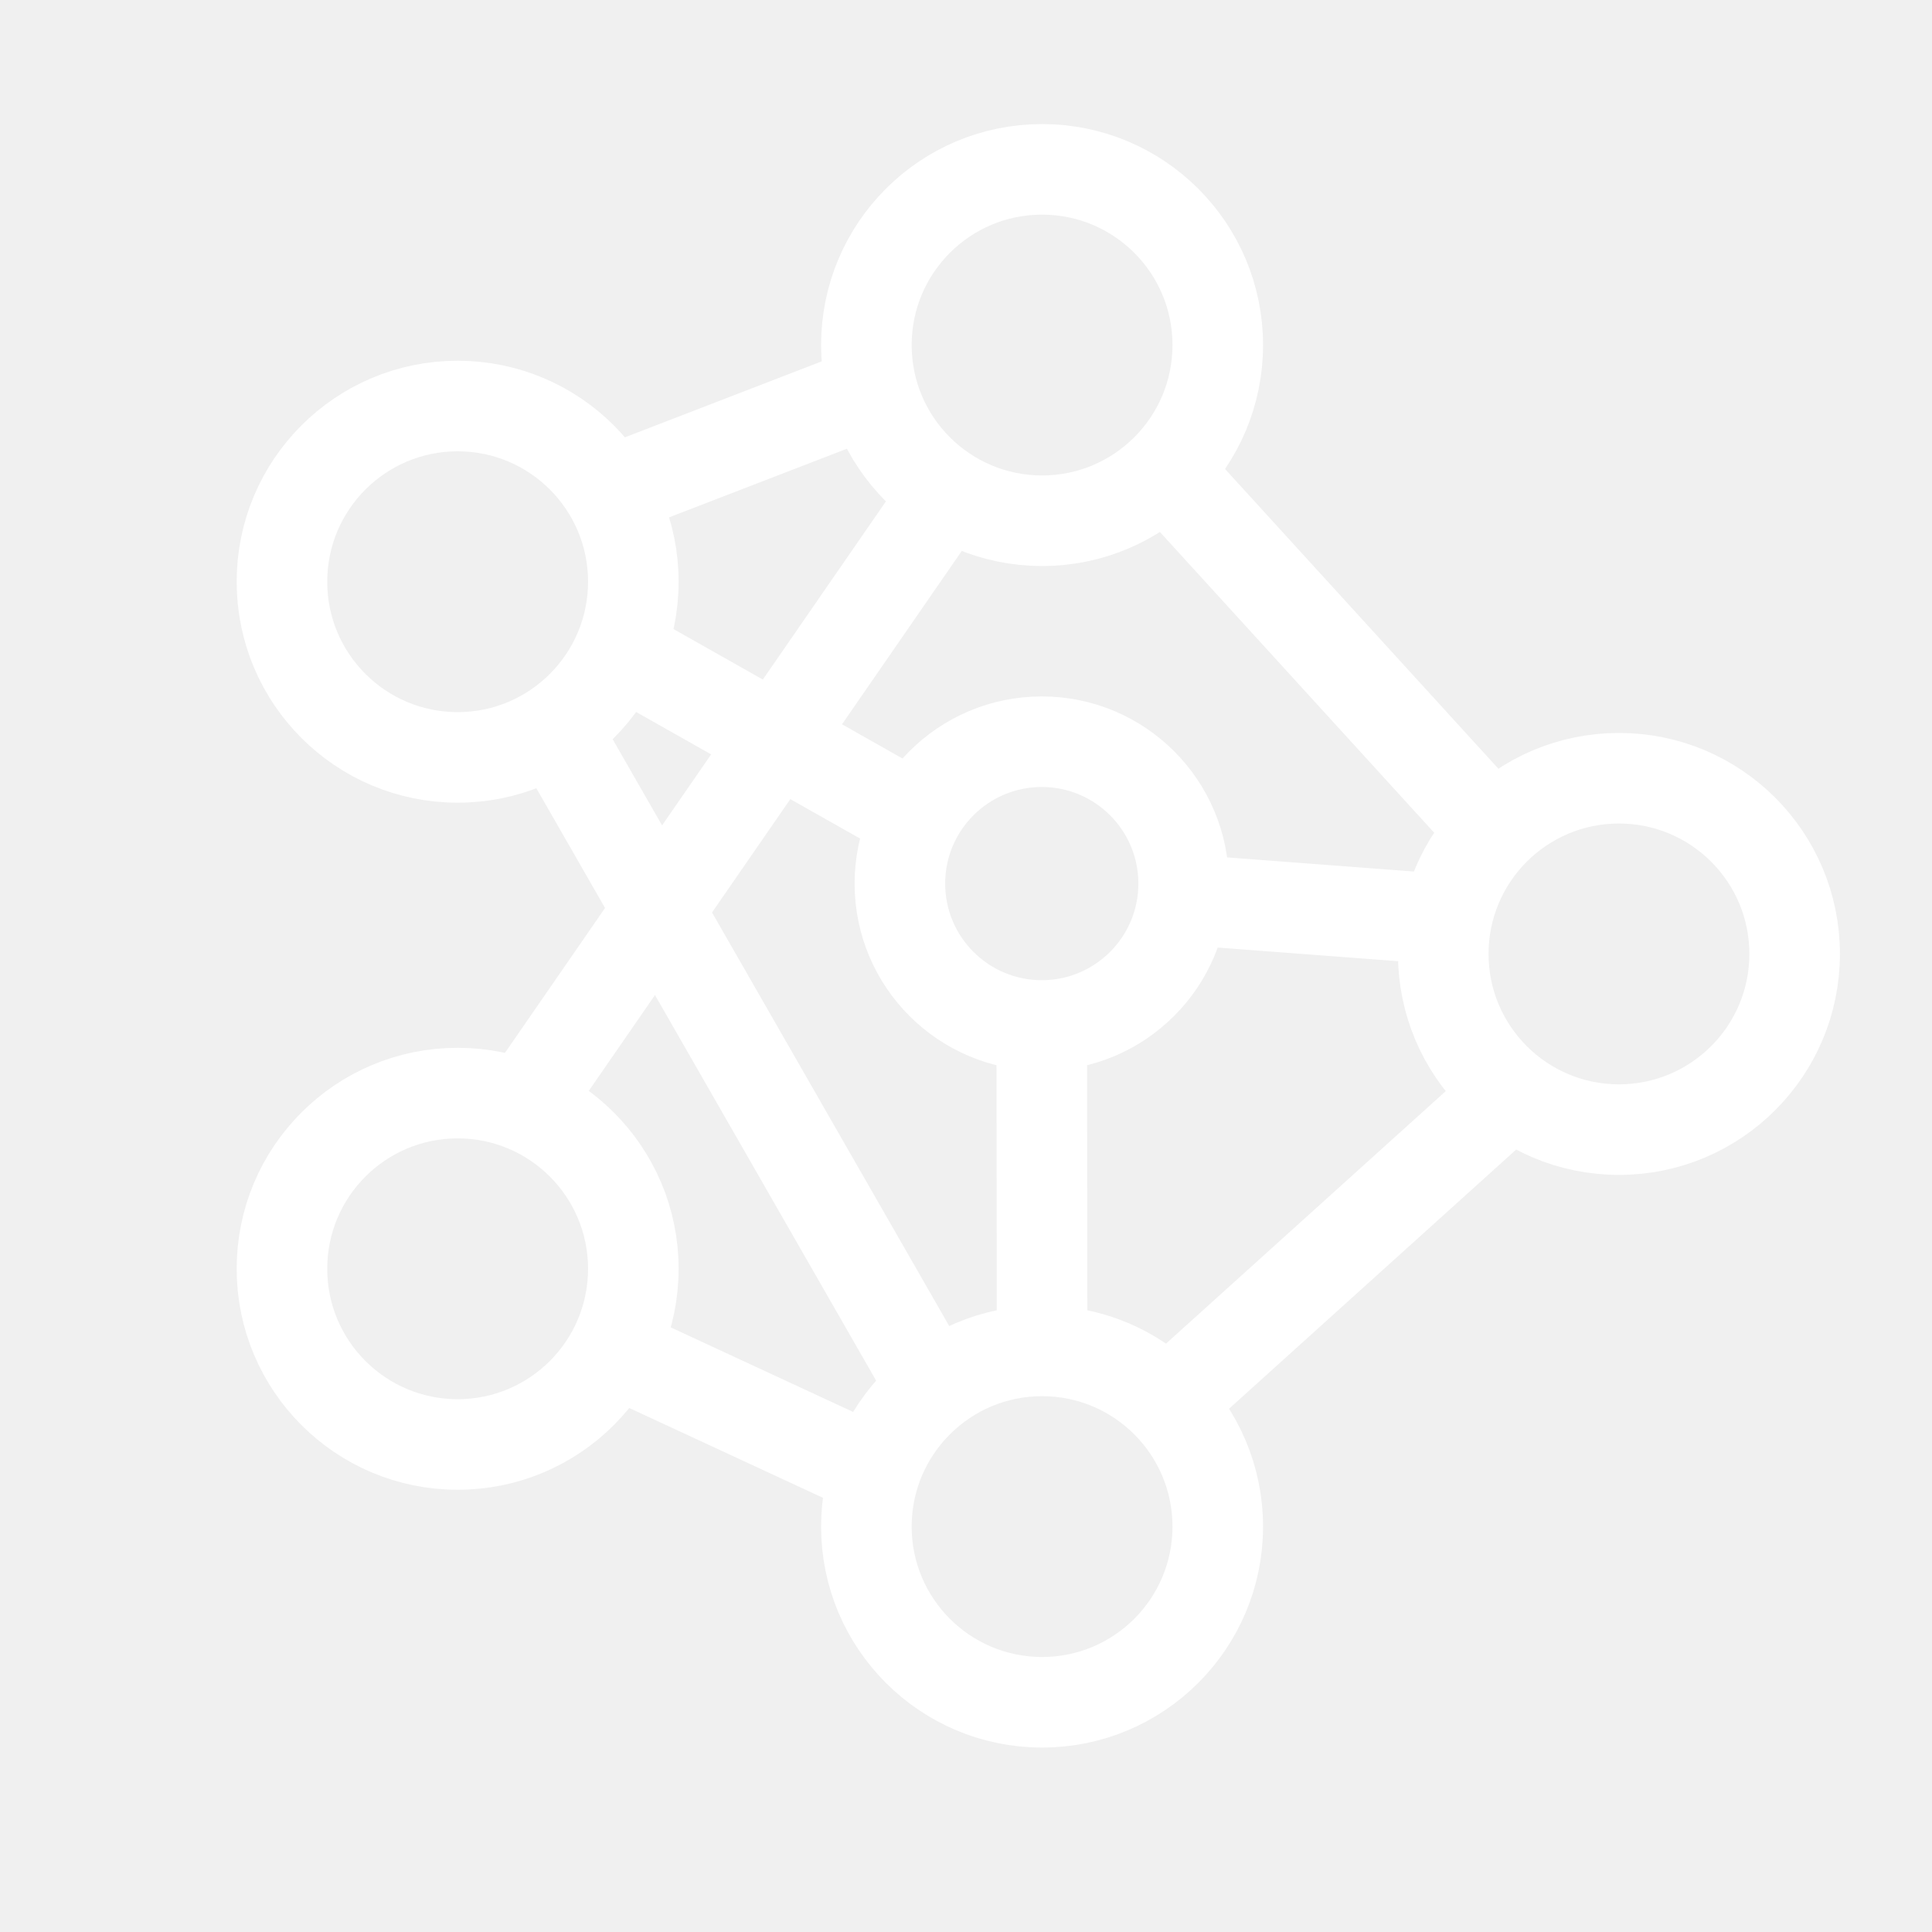
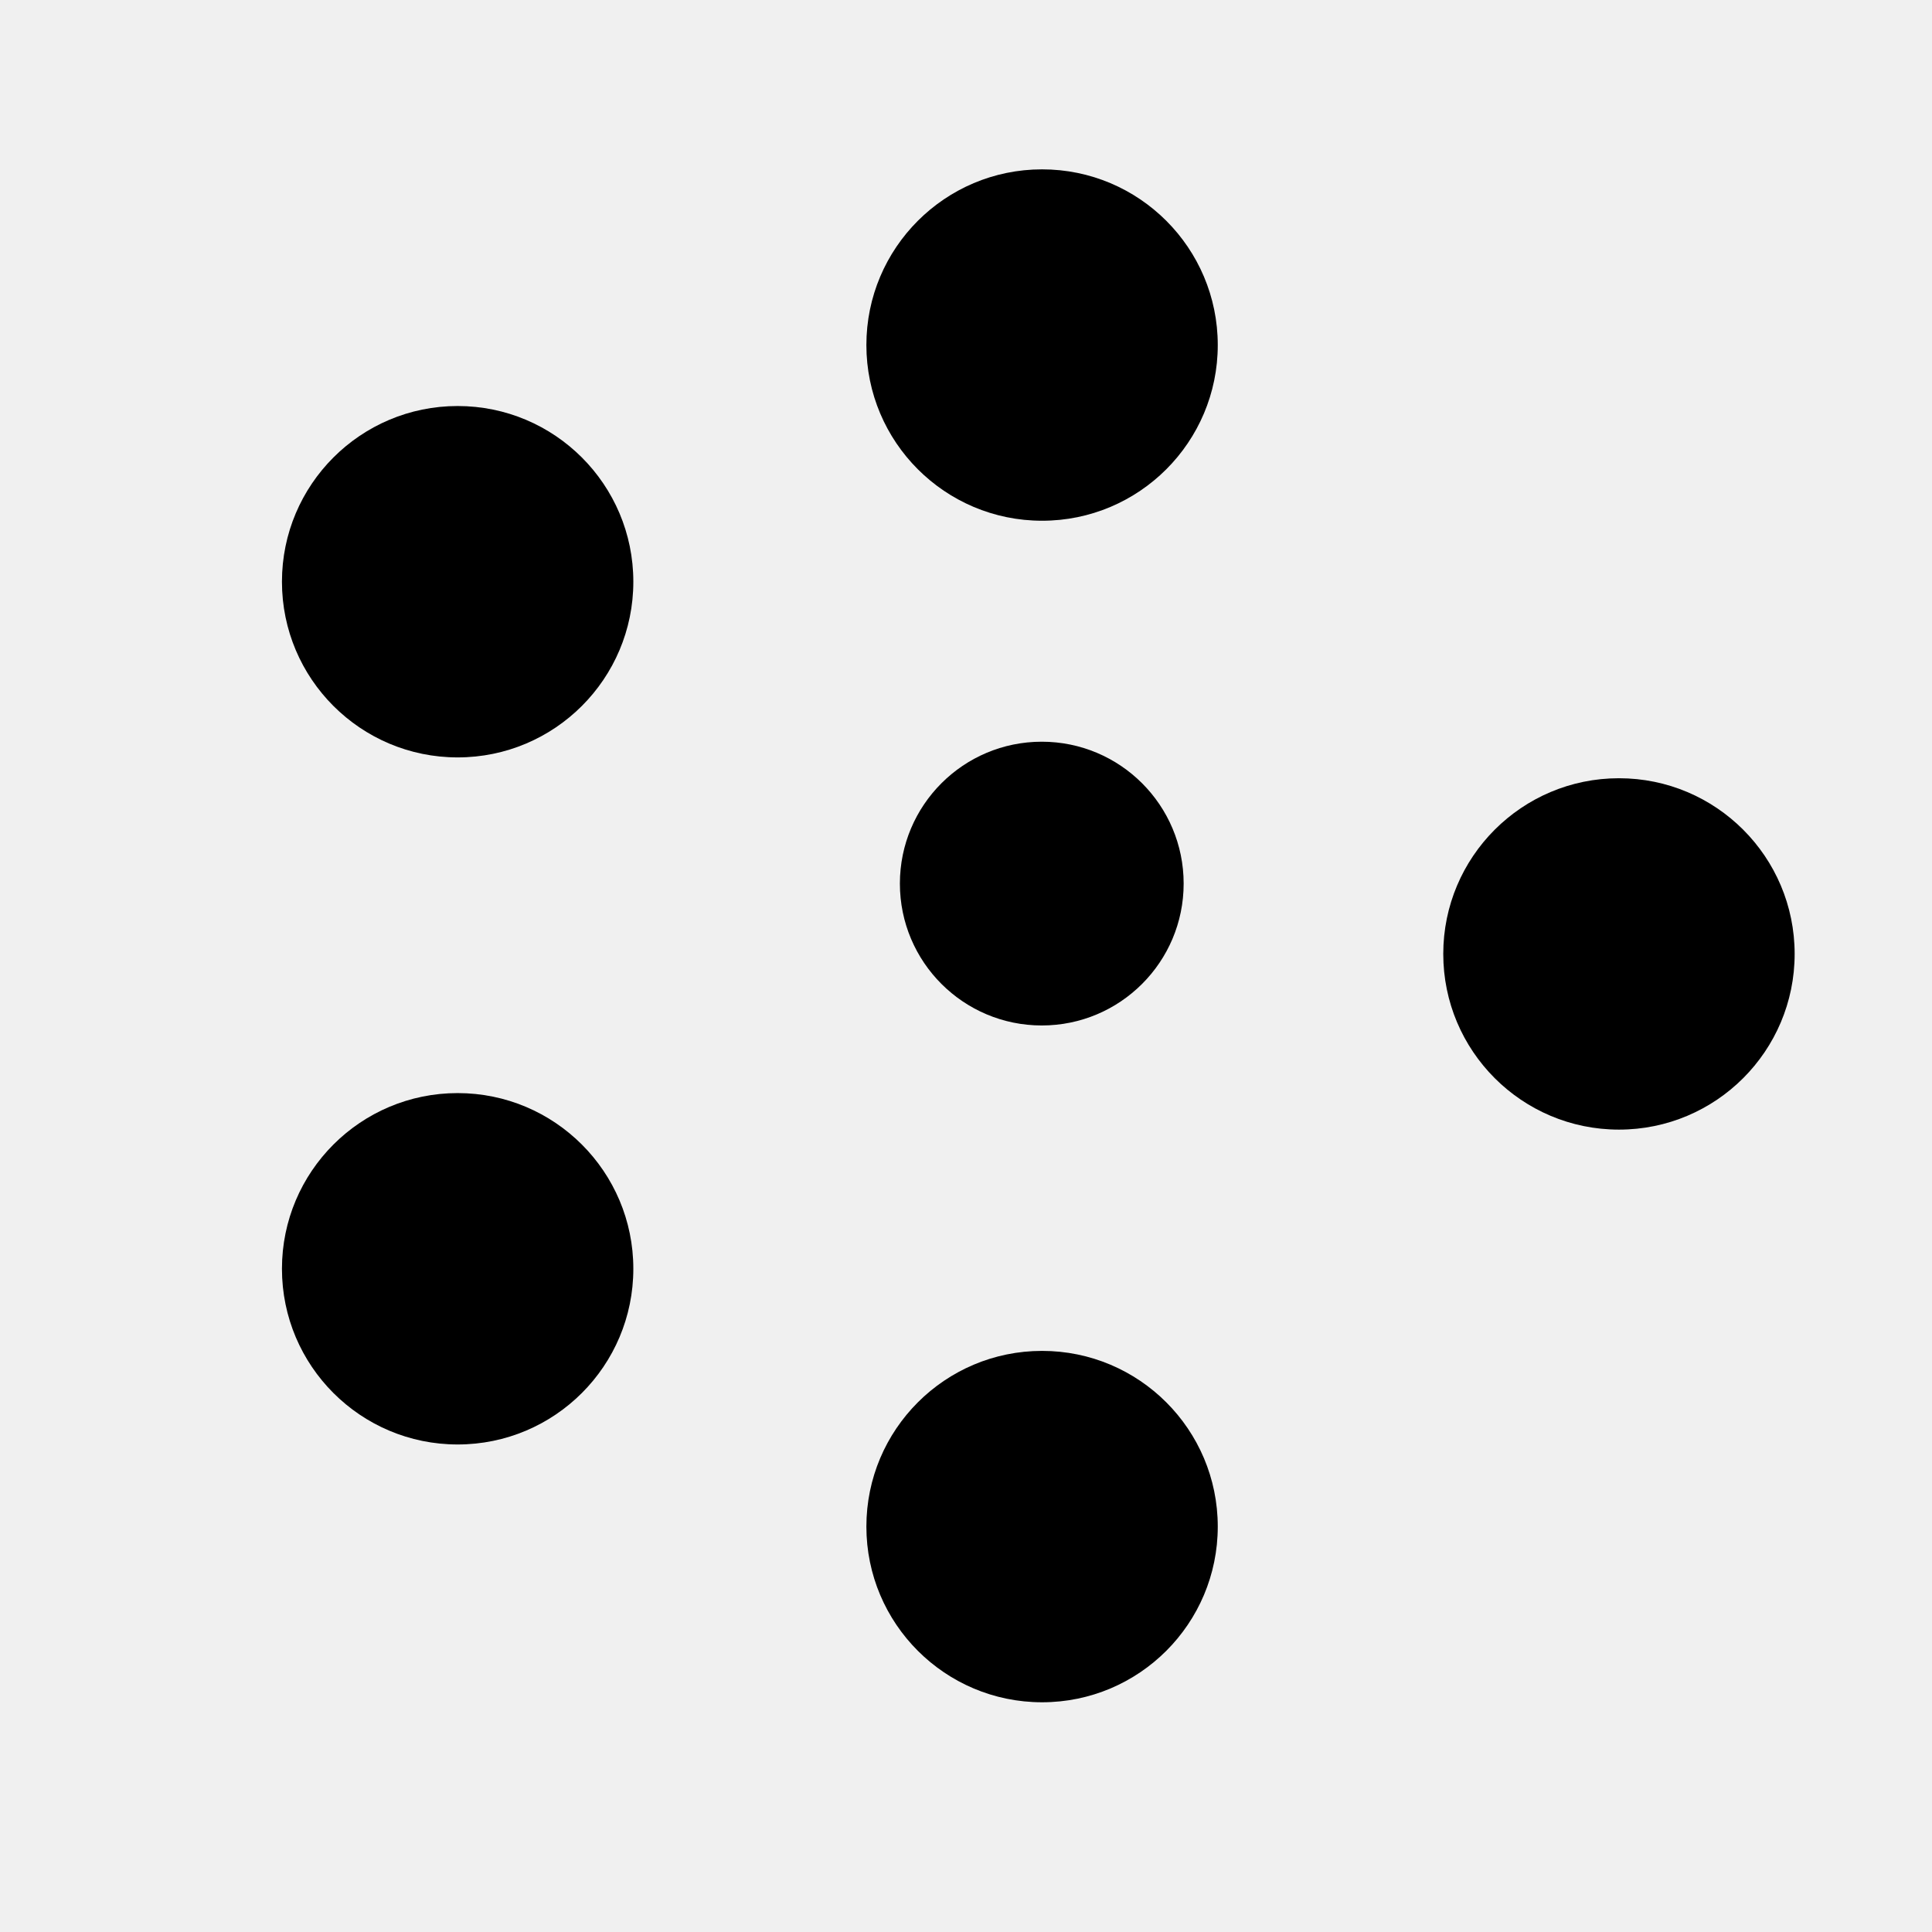
- <svg xmlns="http://www.w3.org/2000/svg" width="800px" height="800px" viewBox="0 0 64 64" stroke-width="3" stroke="#fff" fill="none">
+ <svg xmlns="http://www.w3.org/2000/svg" width="800px" height="800px" viewBox="0 0 64 64" stroke-width="3">
  <circle cx="34.52" cy="11.43" r="5.82" />
  <circle cx="53.63" cy="31.6" r="5.82" />
  <circle cx="34.52" cy="50.57" r="5.82" />
  <circle cx="15.16" cy="42.03" r="5.82" />
  <circle cx="15.16" cy="19.27" r="5.82" />
  <circle cx="34.51" cy="29.27" r="4.7" />
  <line x1="20.17" y1="16.3" x2="28.9" y2="12.93" />
  <line x1="38.6" y1="15.59" x2="49.48" y2="27.52" />
  <line x1="50.07" y1="36.2" x2="38.67" y2="46.49" />
  <line x1="18.36" y1="24.13" x2="30.91" y2="46.01" />
  <line x1="20.31" y1="44.74" x2="28.7" y2="48.63" />
  <line x1="17.34" y1="36.63" x2="31.37" y2="16.32" />
  <line x1="20.52" y1="21.55" x2="30.34" y2="27.1" />
  <line x1="39.22" y1="29.8" x2="47.81" y2="30.45" />
  <line x1="34.51" y1="33.98" x2="34.52" y2="44.74" />
</svg>
